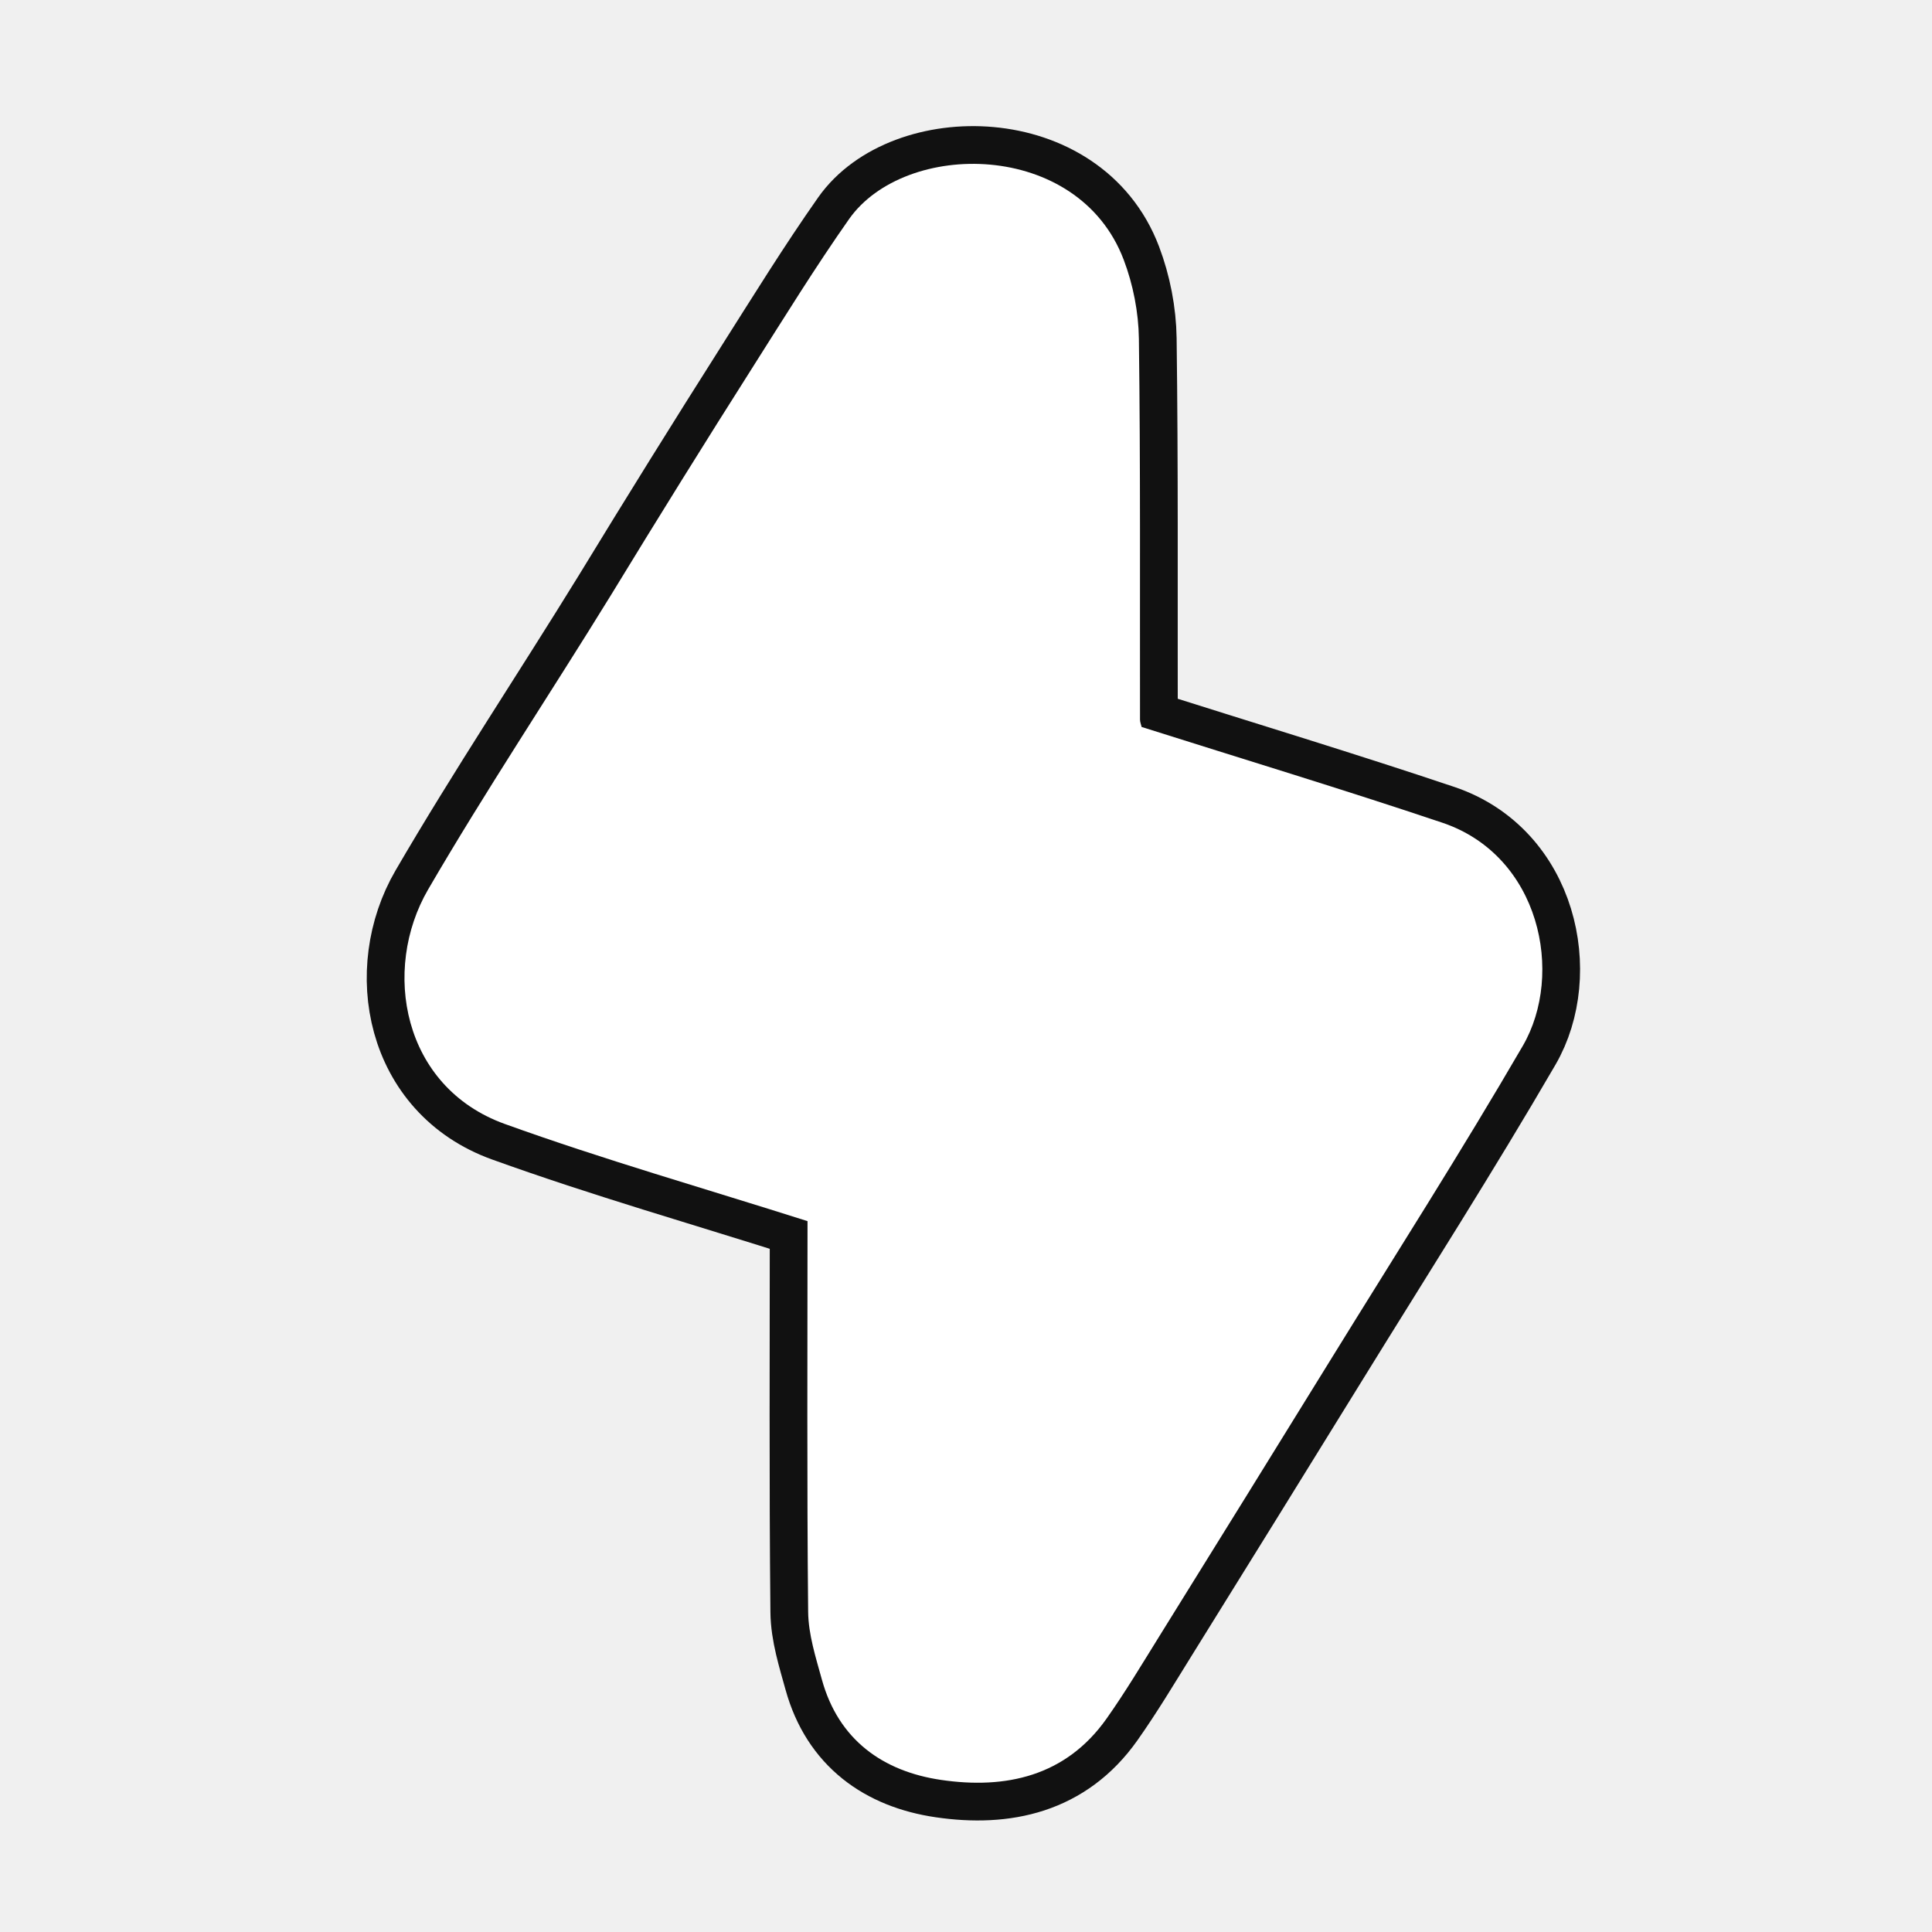
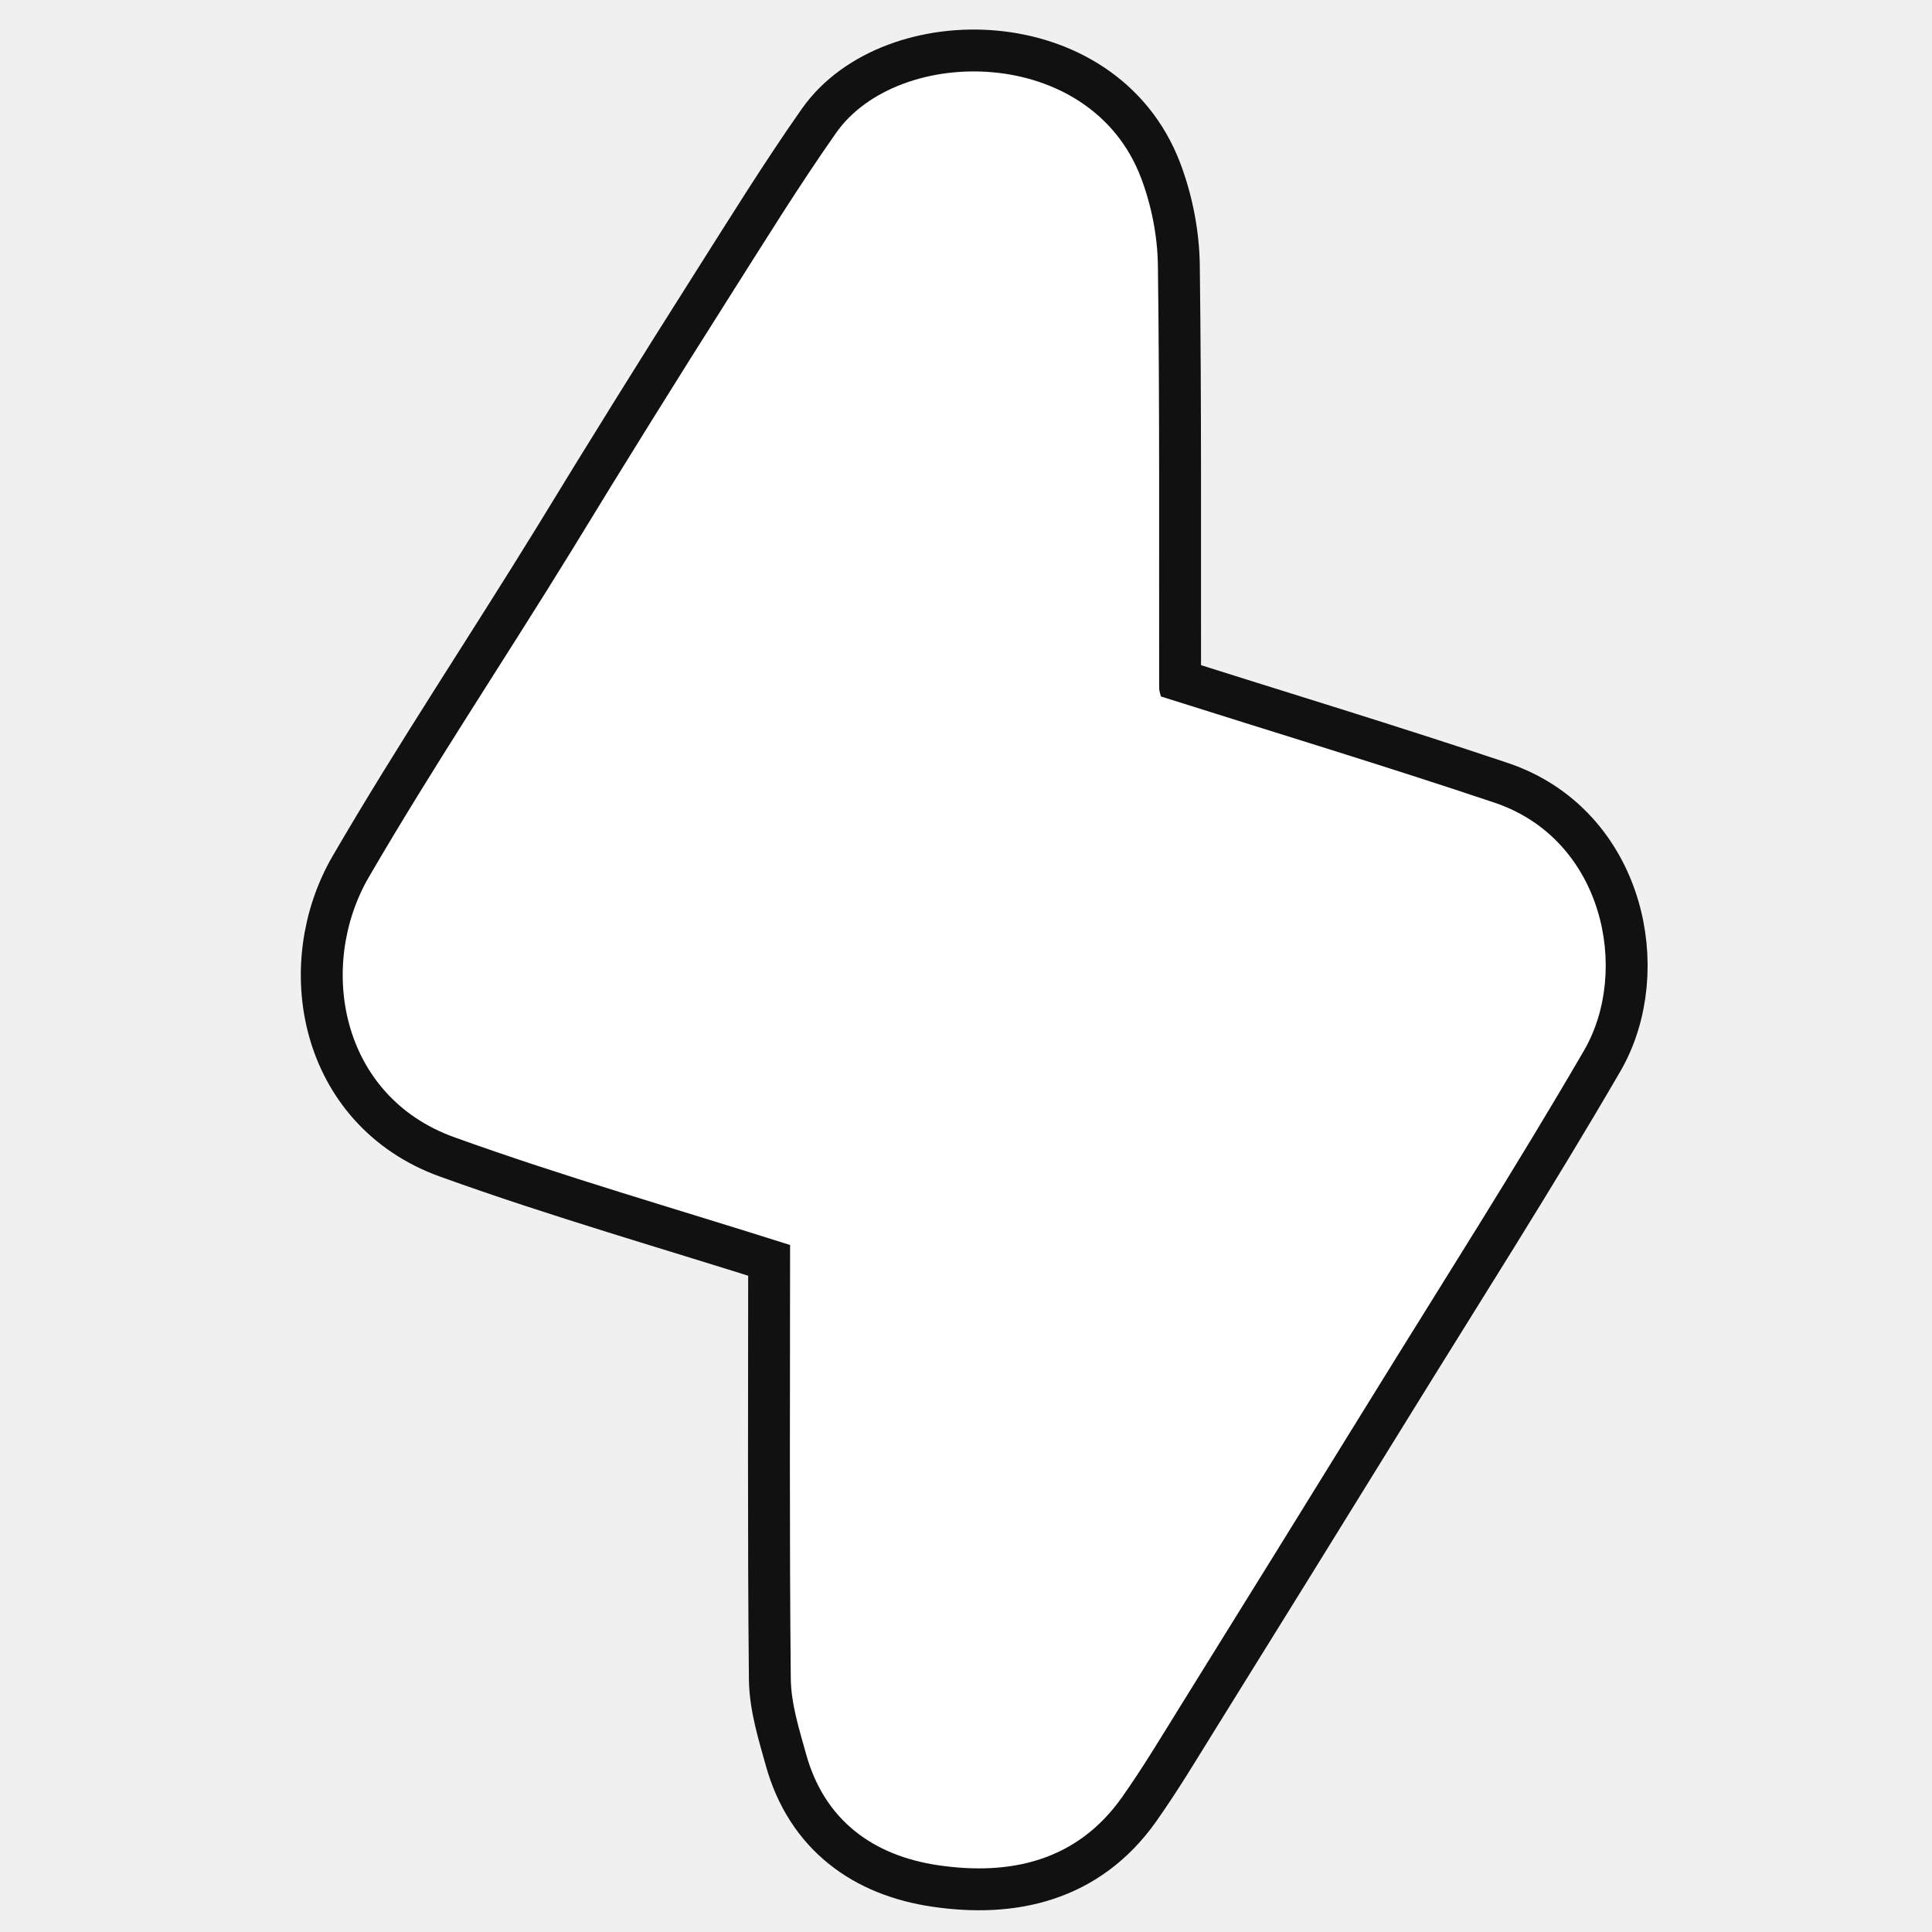
<svg xmlns="http://www.w3.org/2000/svg" viewBox="0 0 256 256">
-   <path fill="#fff" stroke="#111" stroke-linecap="round" stroke-linejoin="round" stroke-width="10" d="M80.963 78.842a1977 1977 0 0 1 18.842-30.294c4.154-6.549 8.234-13.158 12.688-19.5 7.402-10.537 30.37-10.545 36.406 5.377 1.244 3.281 1.964 6.958 2.01 10.464.219 16.818.122 33.64.149 50.46 0 .321.136.64.213.977 13.28 4.21 26.62 8.244 39.824 12.68 12.988 4.364 16.216 20.055 10.683 29.576-8.155 14.032-16.904 27.72-25.429 41.536a13466 13466 0 0 1-22.724 36.68c-2.285 3.676-4.508 7.402-7.003 10.933-5.415 7.662-13.39 9.37-21.927 8.117-7.685-1.13-13.578-5.29-15.787-13.281-.815-2.95-1.793-5.991-1.824-9-.173-17.304-.084-34.61-.084-51.76-13.594-4.323-27.017-8.152-40.117-12.878-13.584-4.901-16.34-20.44-10.152-31.073 7.64-13.126 16.088-25.782 24.232-39.014" paint-order="stroke fill" />
+   <g transform="translate(128, 128) scale(1.11) translate(-128, -128.5)">
+     <path fill="#fff" stroke="#111" stroke-linecap="round" stroke-linejoin="round" stroke-width="10" d="M80.963 78.842a1977 1977 0 0 1 18.842-30.294c4.154-6.549 8.234-13.158 12.688-19.5 7.402-10.537 30.37-10.545 36.406 5.377 1.244 3.281 1.964 6.958 2.01 10.464.219 16.818.122 33.64.149 50.46 0 .321.136.64.213.977 13.28 4.21 26.62 8.244 39.824 12.68 12.988 4.364 16.216 20.055 10.683 29.576-8.155 14.032-16.904 27.72-25.429 41.536a13466 13466 0 0 1-22.724 36.68c-2.285 3.676-4.508 7.402-7.003 10.933-5.415 7.662-13.39 9.37-21.927 8.117-7.685-1.13-13.578-5.29-15.787-13.281-.815-2.95-1.793-5.991-1.824-9-.173-17.304-.084-34.61-.084-51.76-13.594-4.323-27.017-8.152-40.117-12.878-13.584-4.901-16.34-20.44-10.152-31.073 7.64-13.126 16.088-25.782 24.232-39.014" paint-order="stroke fill" />
+   </g>
</svg>
